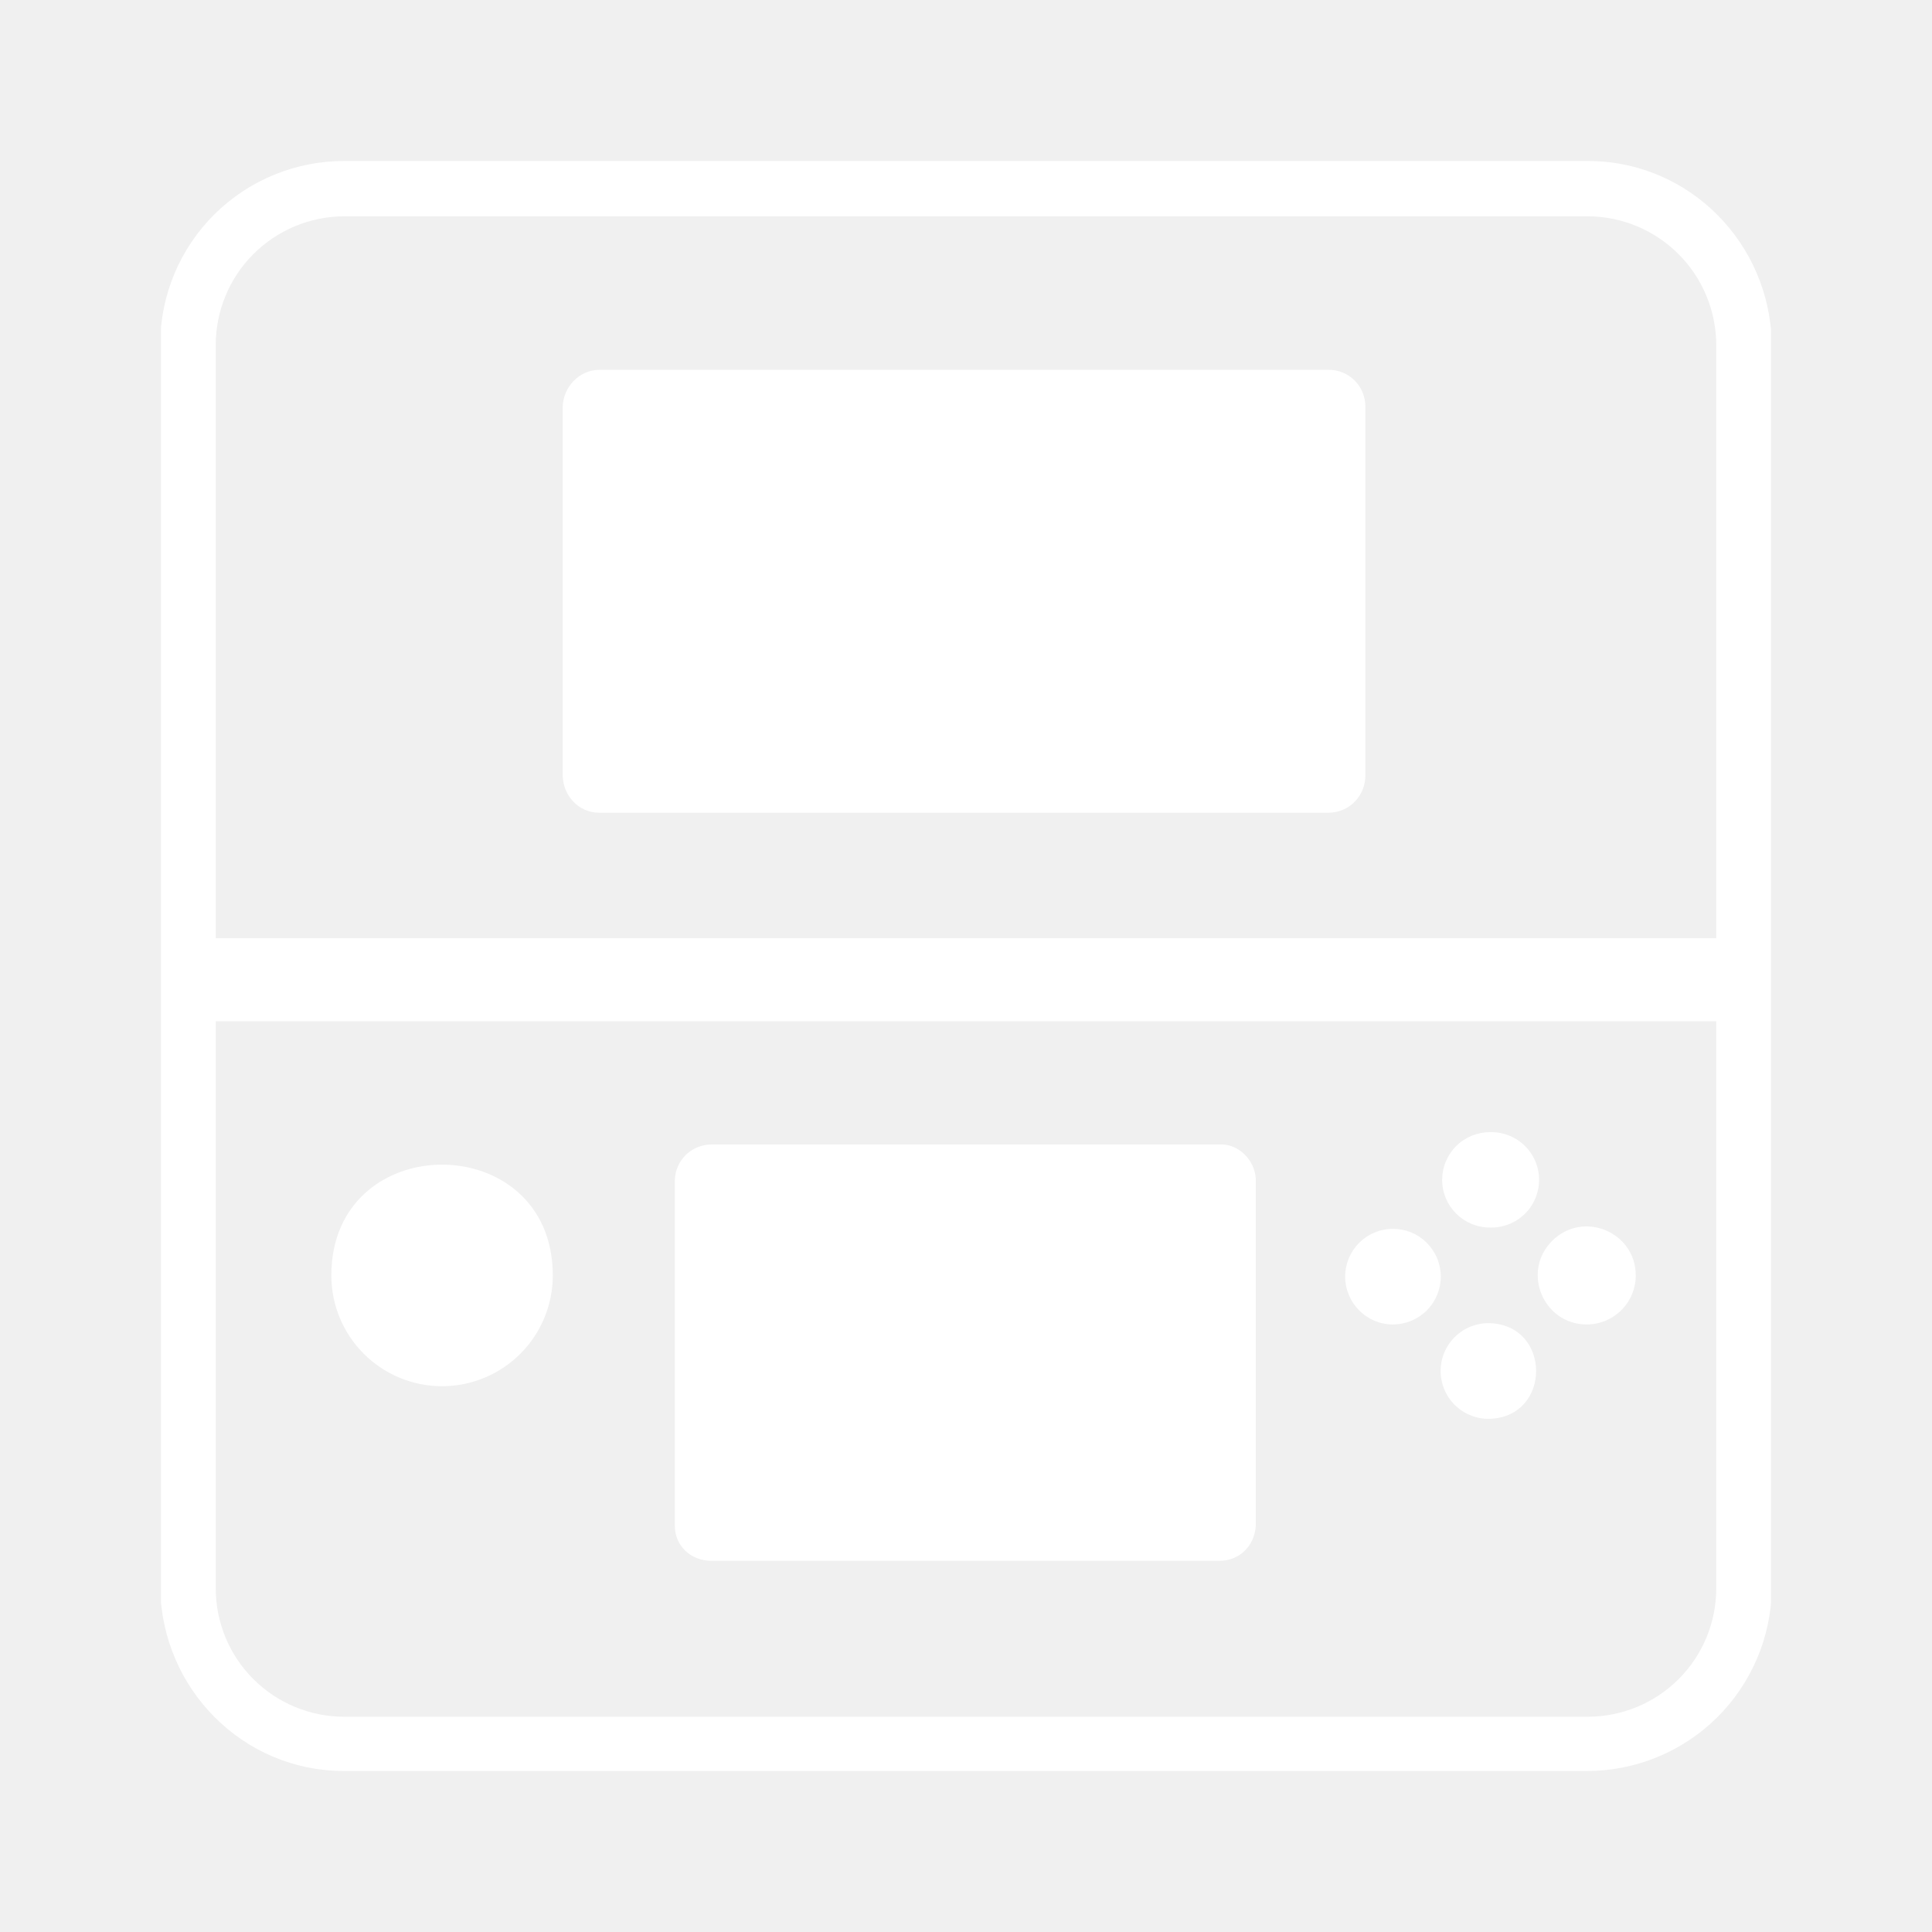
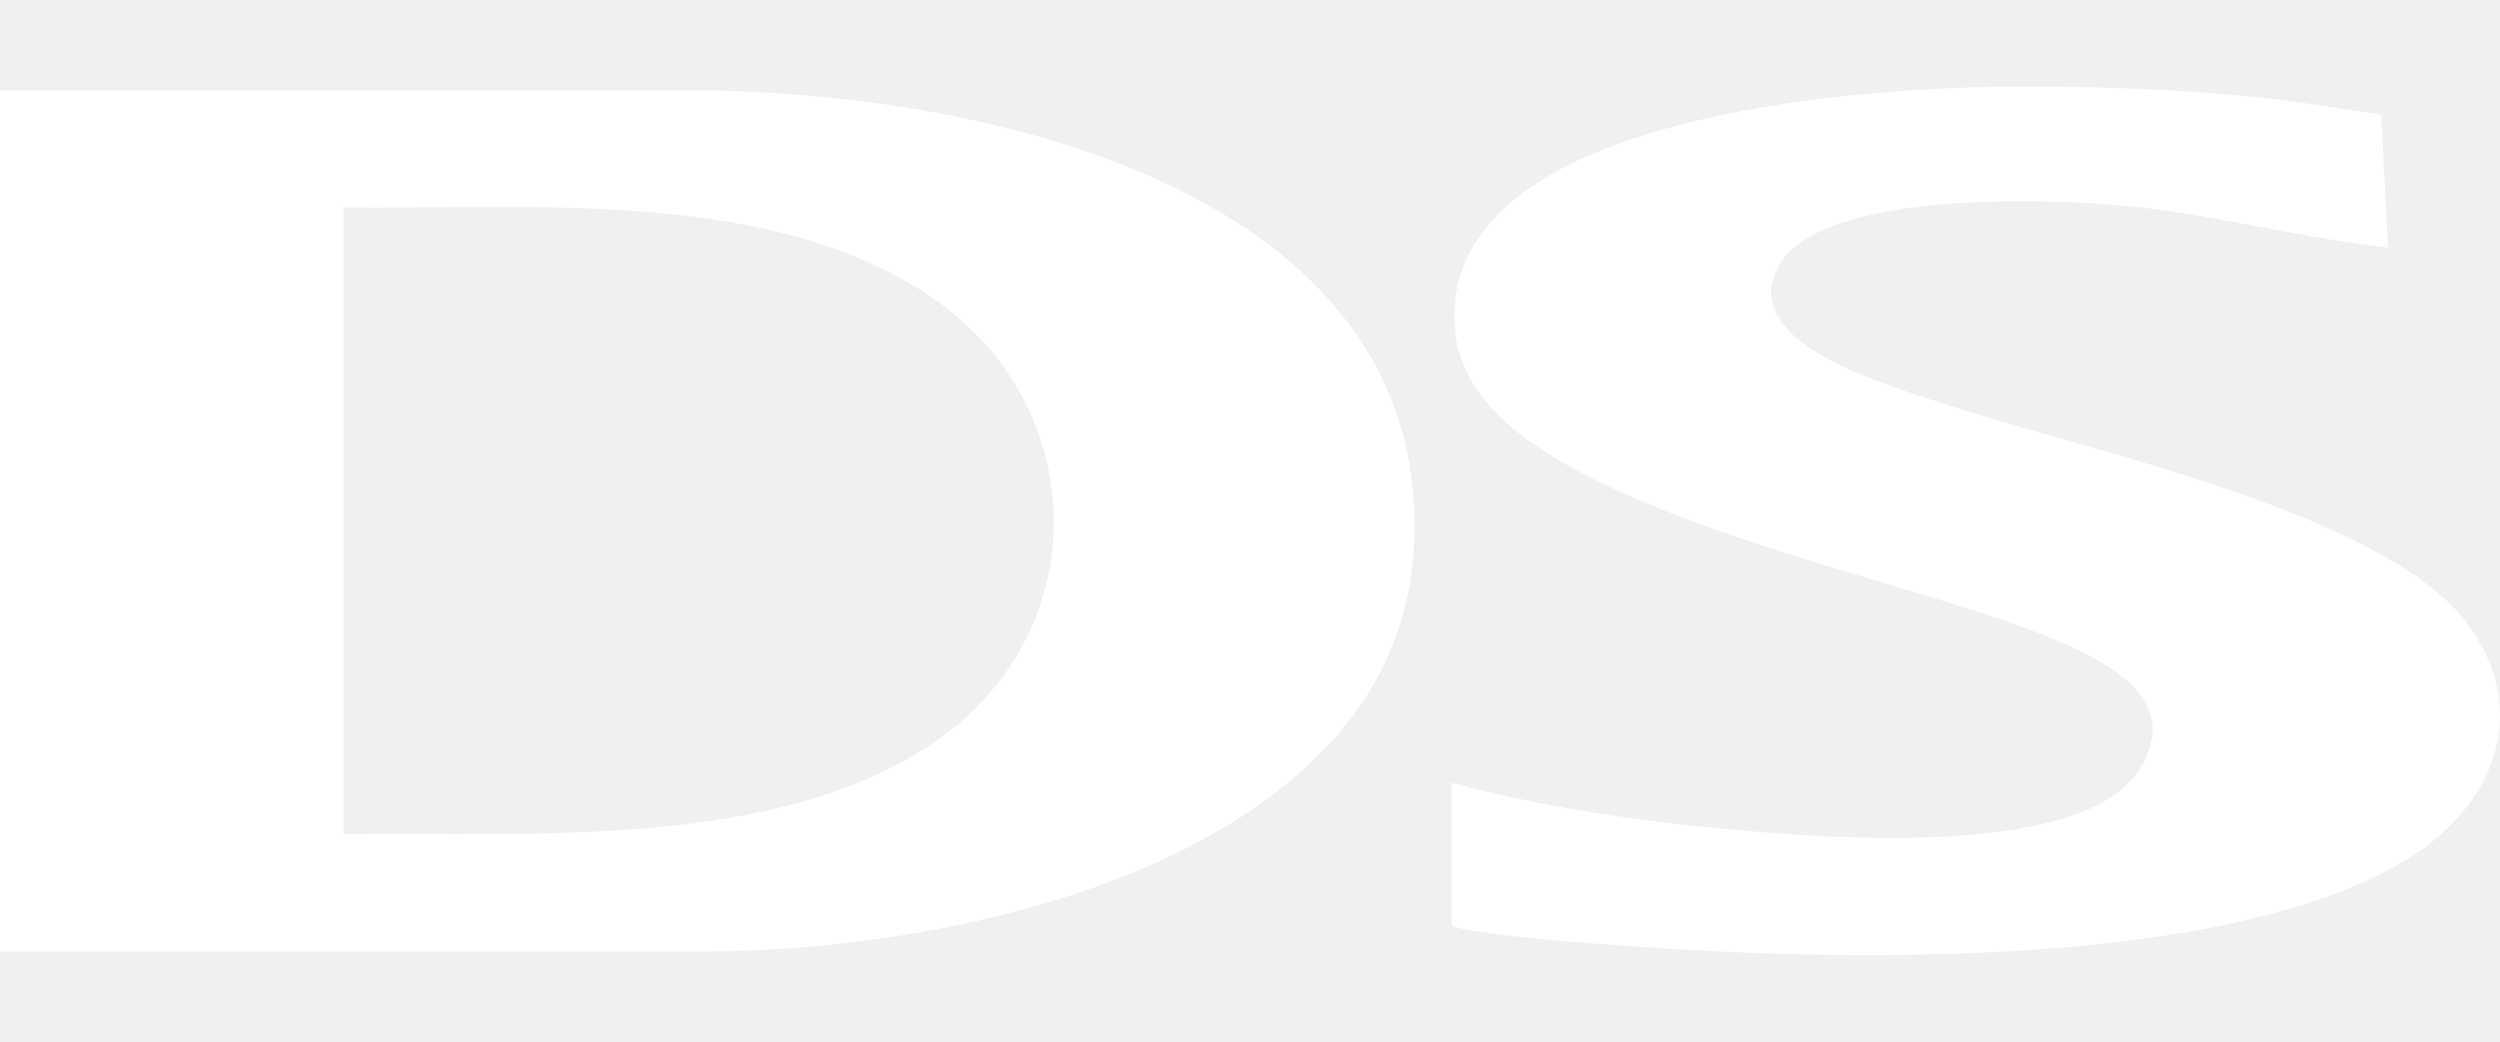
- <svg xmlns="http://www.w3.org/2000/svg" width="24" height="24" viewBox="0 0 24 24" fill="none">
-   <g clip-path="url(#clip0_599_8743)">
-     <path d="M16.71 15.857C16.71 16.186 16.977 16.453 17.302 16.453C17.46 16.453 17.612 16.39 17.724 16.279C17.835 16.167 17.898 16.015 17.898 15.857C17.898 15.78 17.882 15.702 17.852 15.63C17.822 15.558 17.778 15.493 17.723 15.438C17.668 15.383 17.602 15.339 17.53 15.309C17.458 15.28 17.381 15.265 17.302 15.265C17.145 15.265 16.995 15.328 16.884 15.439C16.773 15.55 16.71 15.7 16.71 15.857ZM8.836 19.389H15.148C15.398 19.389 15.584 19.204 15.6 18.954V14.641C15.584 14.406 15.383 14.205 15.148 14.217H8.836C8.718 14.218 8.605 14.264 8.52 14.346C8.436 14.428 8.387 14.54 8.383 14.658V18.954C8.383 19.205 8.585 19.389 8.836 19.389ZM19.712 16.453C19.873 16.453 20.028 16.388 20.142 16.274C20.256 16.16 20.32 16.005 20.32 15.844C20.32 15.304 19.666 15.031 19.282 15.414C18.898 15.795 19.169 16.453 19.712 16.453ZM18.51 16.437C18.43 16.434 18.351 16.448 18.277 16.476C18.202 16.505 18.134 16.549 18.077 16.604C18.02 16.659 17.974 16.726 17.943 16.799C17.912 16.872 17.896 16.951 17.896 17.031C17.896 17.111 17.912 17.189 17.943 17.263C17.974 17.336 18.02 17.403 18.077 17.458C18.134 17.513 18.202 17.557 18.277 17.585C18.351 17.614 18.43 17.628 18.51 17.625C19.273 17.596 19.273 16.466 18.51 16.437ZM17.915 14.657C17.915 14.985 18.182 15.249 18.508 15.249C18.587 15.251 18.666 15.238 18.74 15.209C18.814 15.181 18.882 15.137 18.939 15.082C18.996 15.027 19.041 14.961 19.072 14.888C19.103 14.815 19.119 14.736 19.119 14.657C19.119 14.577 19.103 14.498 19.072 14.425C19.041 14.352 18.996 14.286 18.939 14.231C18.882 14.176 18.814 14.132 18.74 14.104C18.666 14.075 18.587 14.062 18.508 14.064C18.43 14.064 18.353 14.08 18.281 14.109C18.209 14.139 18.143 14.183 18.088 14.238C18.033 14.293 17.99 14.358 17.96 14.43C17.93 14.502 17.915 14.579 17.915 14.657ZM4.116 15.844C4.116 16.209 4.261 16.559 4.519 16.817C4.777 17.075 5.126 17.22 5.491 17.22C5.856 17.22 6.206 17.075 6.464 16.817C6.722 16.559 6.867 16.209 6.867 15.844C6.867 14.009 4.116 14.009 4.116 15.844ZM19.727 2H4.272C3.67 2 3.092 2.238 2.664 2.662C2.236 3.087 1.994 3.663 1.99 4.266V19.718C2.007 20.984 3.022 22 4.272 22H19.712C20.316 22 20.896 21.763 21.326 21.339C21.756 20.915 22.002 20.338 22.01 19.734V4.282C21.993 3.016 20.977 2 19.727 2ZM21.32 19.734C21.319 20.156 21.151 20.561 20.852 20.859C20.554 21.157 20.149 21.325 19.727 21.326H4.272C3.85 21.325 3.446 21.157 3.148 20.859C2.849 20.561 2.681 20.156 2.68 19.734V12.687H21.32V19.734ZM21.32 11.655H2.68V4.282C2.681 3.86 2.849 3.455 3.148 3.156C3.446 2.858 3.85 2.689 4.272 2.687H19.727C20.149 2.689 20.553 2.858 20.852 3.157C21.15 3.456 21.318 3.86 21.32 4.282V11.655ZM16.508 4.594H7.446C7.195 4.594 6.99 4.812 6.99 5.064V9.624C6.99 9.874 7.179 10.096 7.446 10.096H16.508C16.569 10.095 16.629 10.082 16.685 10.058C16.741 10.034 16.791 9.999 16.833 9.955C16.875 9.911 16.908 9.859 16.93 9.802C16.952 9.745 16.962 9.685 16.961 9.624V5.047C16.961 4.987 16.949 4.929 16.926 4.874C16.904 4.819 16.87 4.769 16.828 4.727C16.786 4.685 16.736 4.651 16.681 4.629C16.626 4.606 16.568 4.594 16.508 4.594Z" fill="white" />
-   </g>
-   <defs>
-     <clipPath id="clip0_599_8743">
-       <rect width="20" height="20" fill="white" transform="translate(2 2)" />
-     </clipPath>
-   </defs>
+ <svg xmlns="http://www.w3.org/2000/svg" width="24" height="10" viewBox="0 0 24 10" fill="none">
+   <path d="M20.097 0.839C20.575 0.85 21.106 0.879 21.591 0.925C22.016 0.965 22.438 1.041 22.859 1.099L22.925 2.377C22.039 2.28 21.178 2.036 20.282 1.965C19.499 1.903 17.485 1.853 17.083 2.541C16.654 3.276 18.051 3.677 18.675 3.881C20.071 4.336 22.876 4.919 23.679 5.978C24.285 6.776 23.999 7.704 23.104 8.251C21.371 9.311 17.685 9.232 15.603 9.08C15.141 9.046 14.46 8.999 14.022 8.913C13.985 8.906 13.957 8.904 13.936 8.874V7.514C14.673 7.712 15.442 7.84 16.213 7.922C17.251 8.032 19.96 8.295 20.535 7.391C20.969 6.71 20.233 6.339 19.581 6.081C18.122 5.504 14.741 4.885 14.098 3.605C14.046 3.501 13.996 3.374 13.979 3.262C13.688 1.274 17.191 0.896 18.919 0.839C19.297 0.827 19.718 0.83 20.097 0.839Z" fill="white" />
+   <path d="M-0 9.135V0.867H6.749C10.079 0.919 13.811 2.122 13.568 5.332C13.361 8.058 9.642 9.116 6.783 9.134H-0V9.135ZM3.299 8.009C5.156 7.988 7.496 8.16 9.004 7.101C10.511 6.043 10.474 3.916 8.97 2.872C7.433 1.807 5.178 2.007 3.299 1.993V8.008V8.009Z" fill="white" />
</svg>
